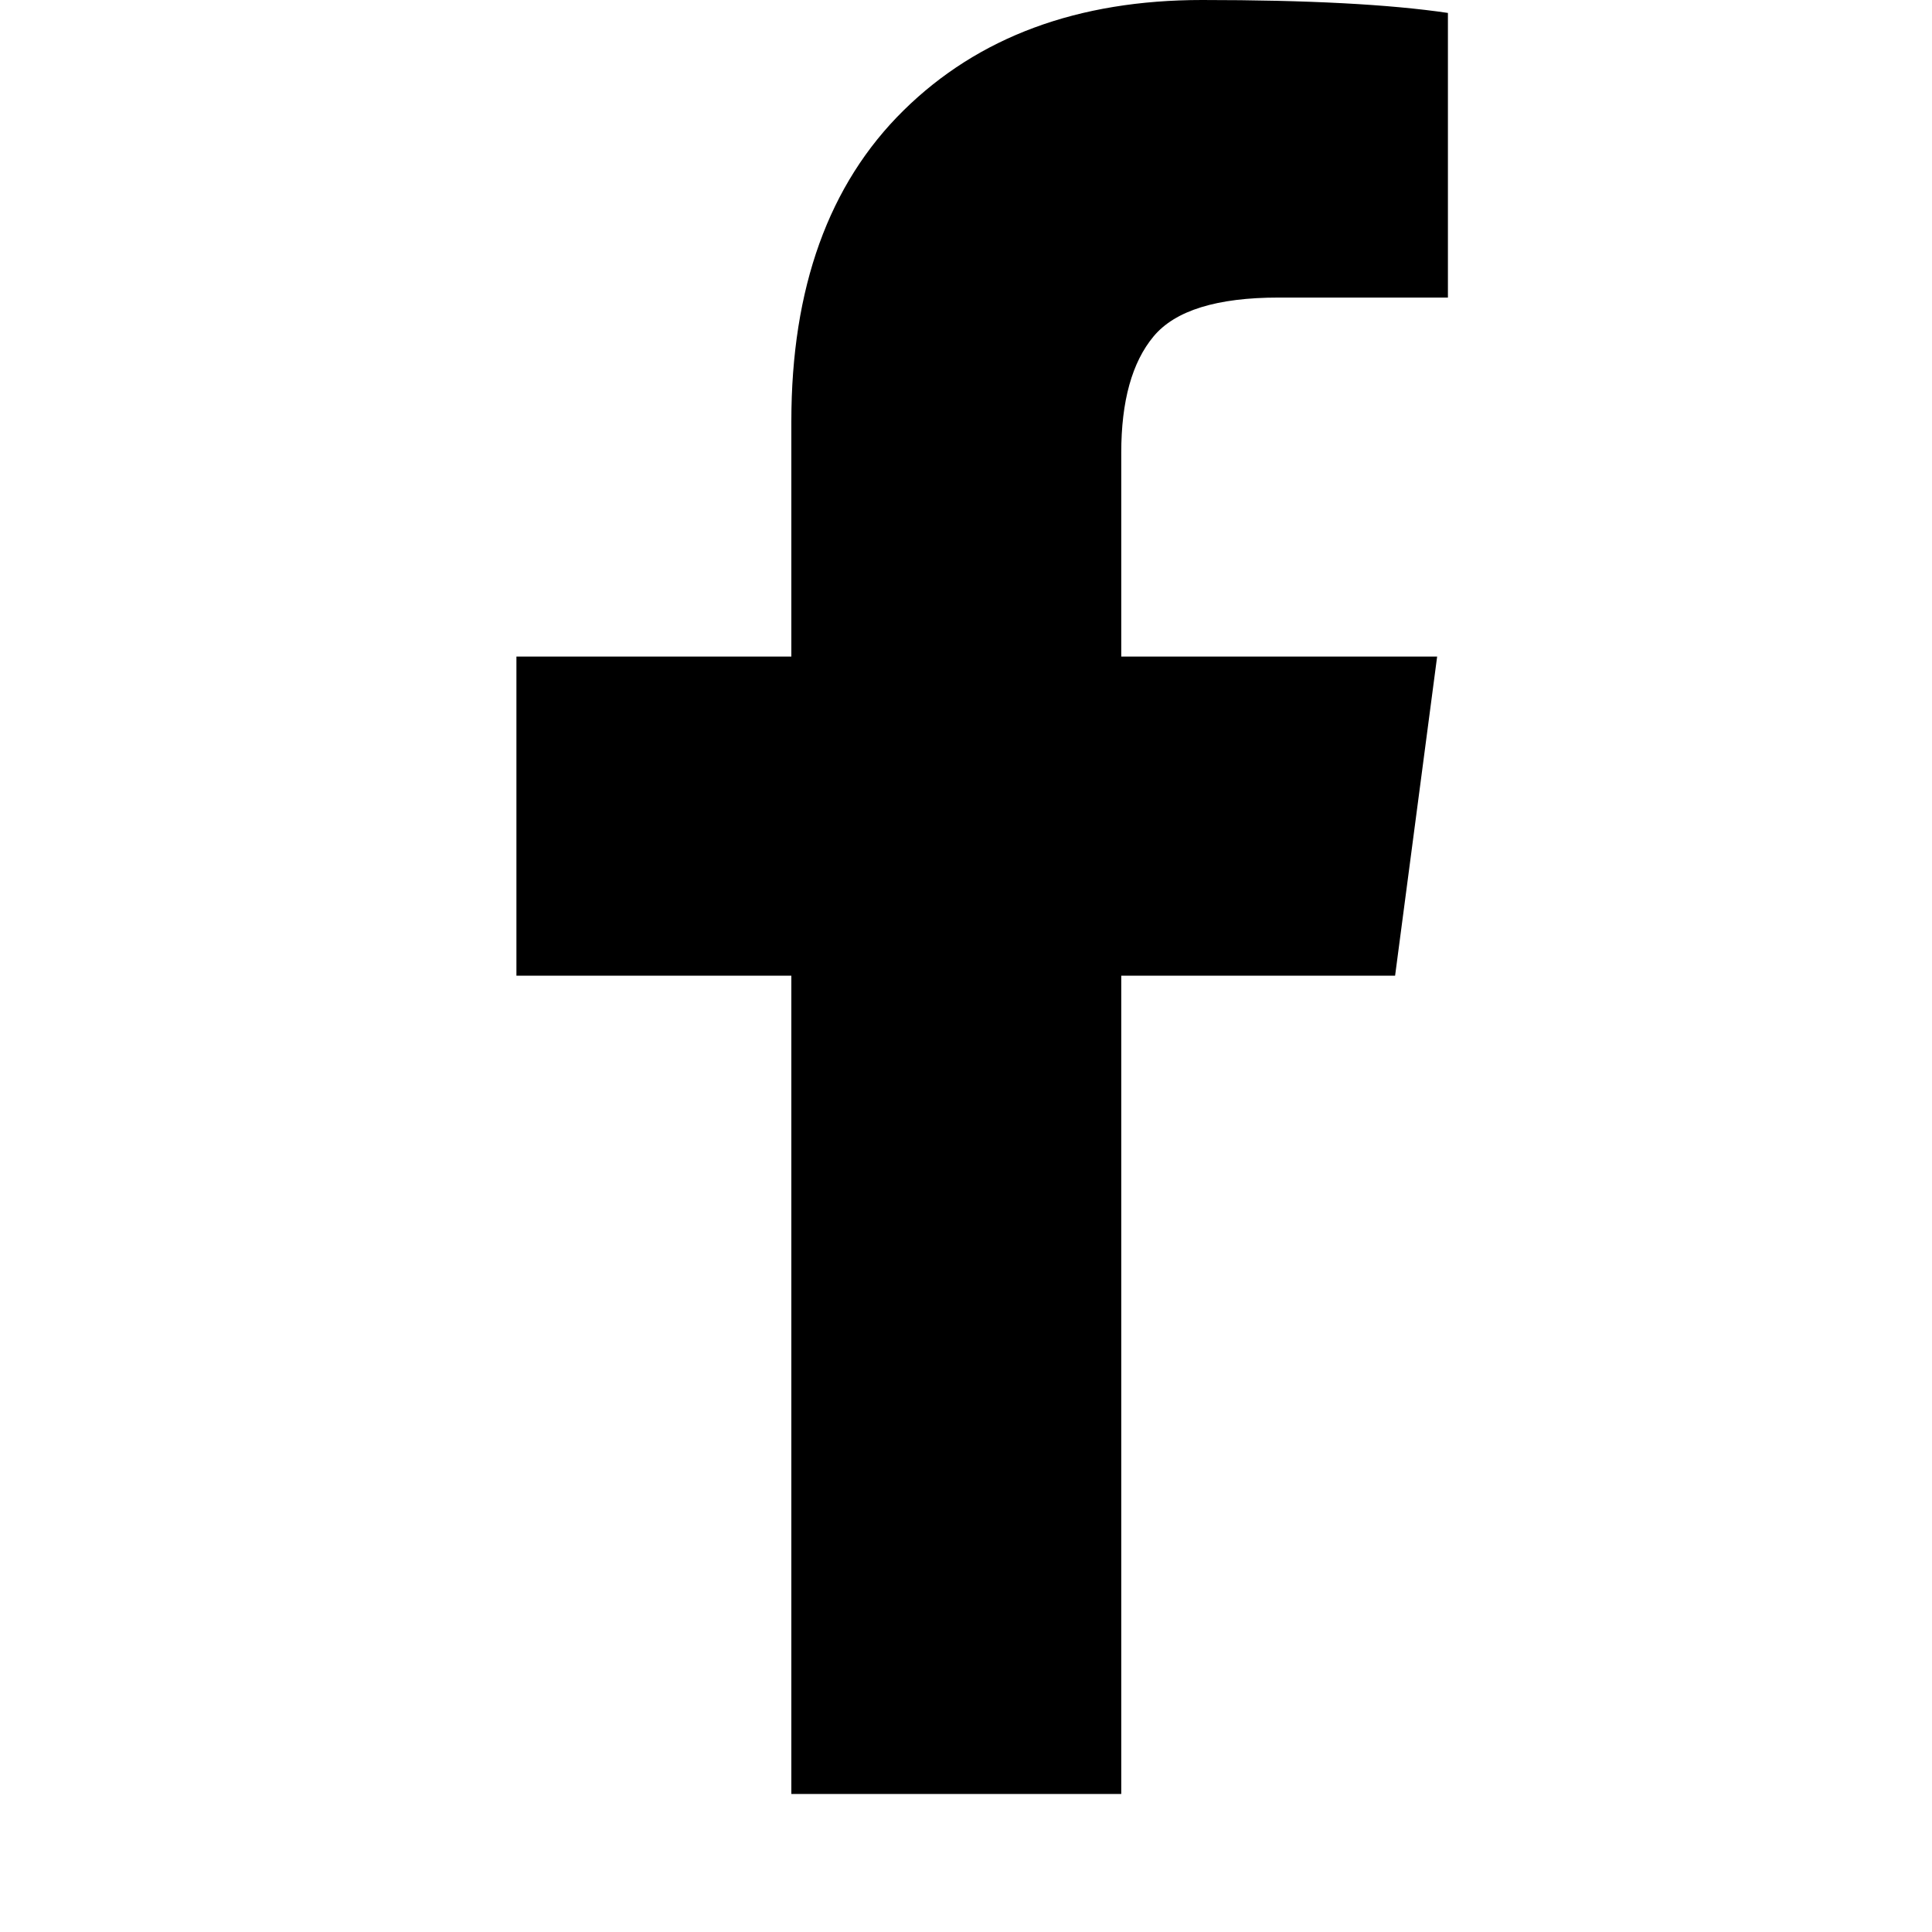
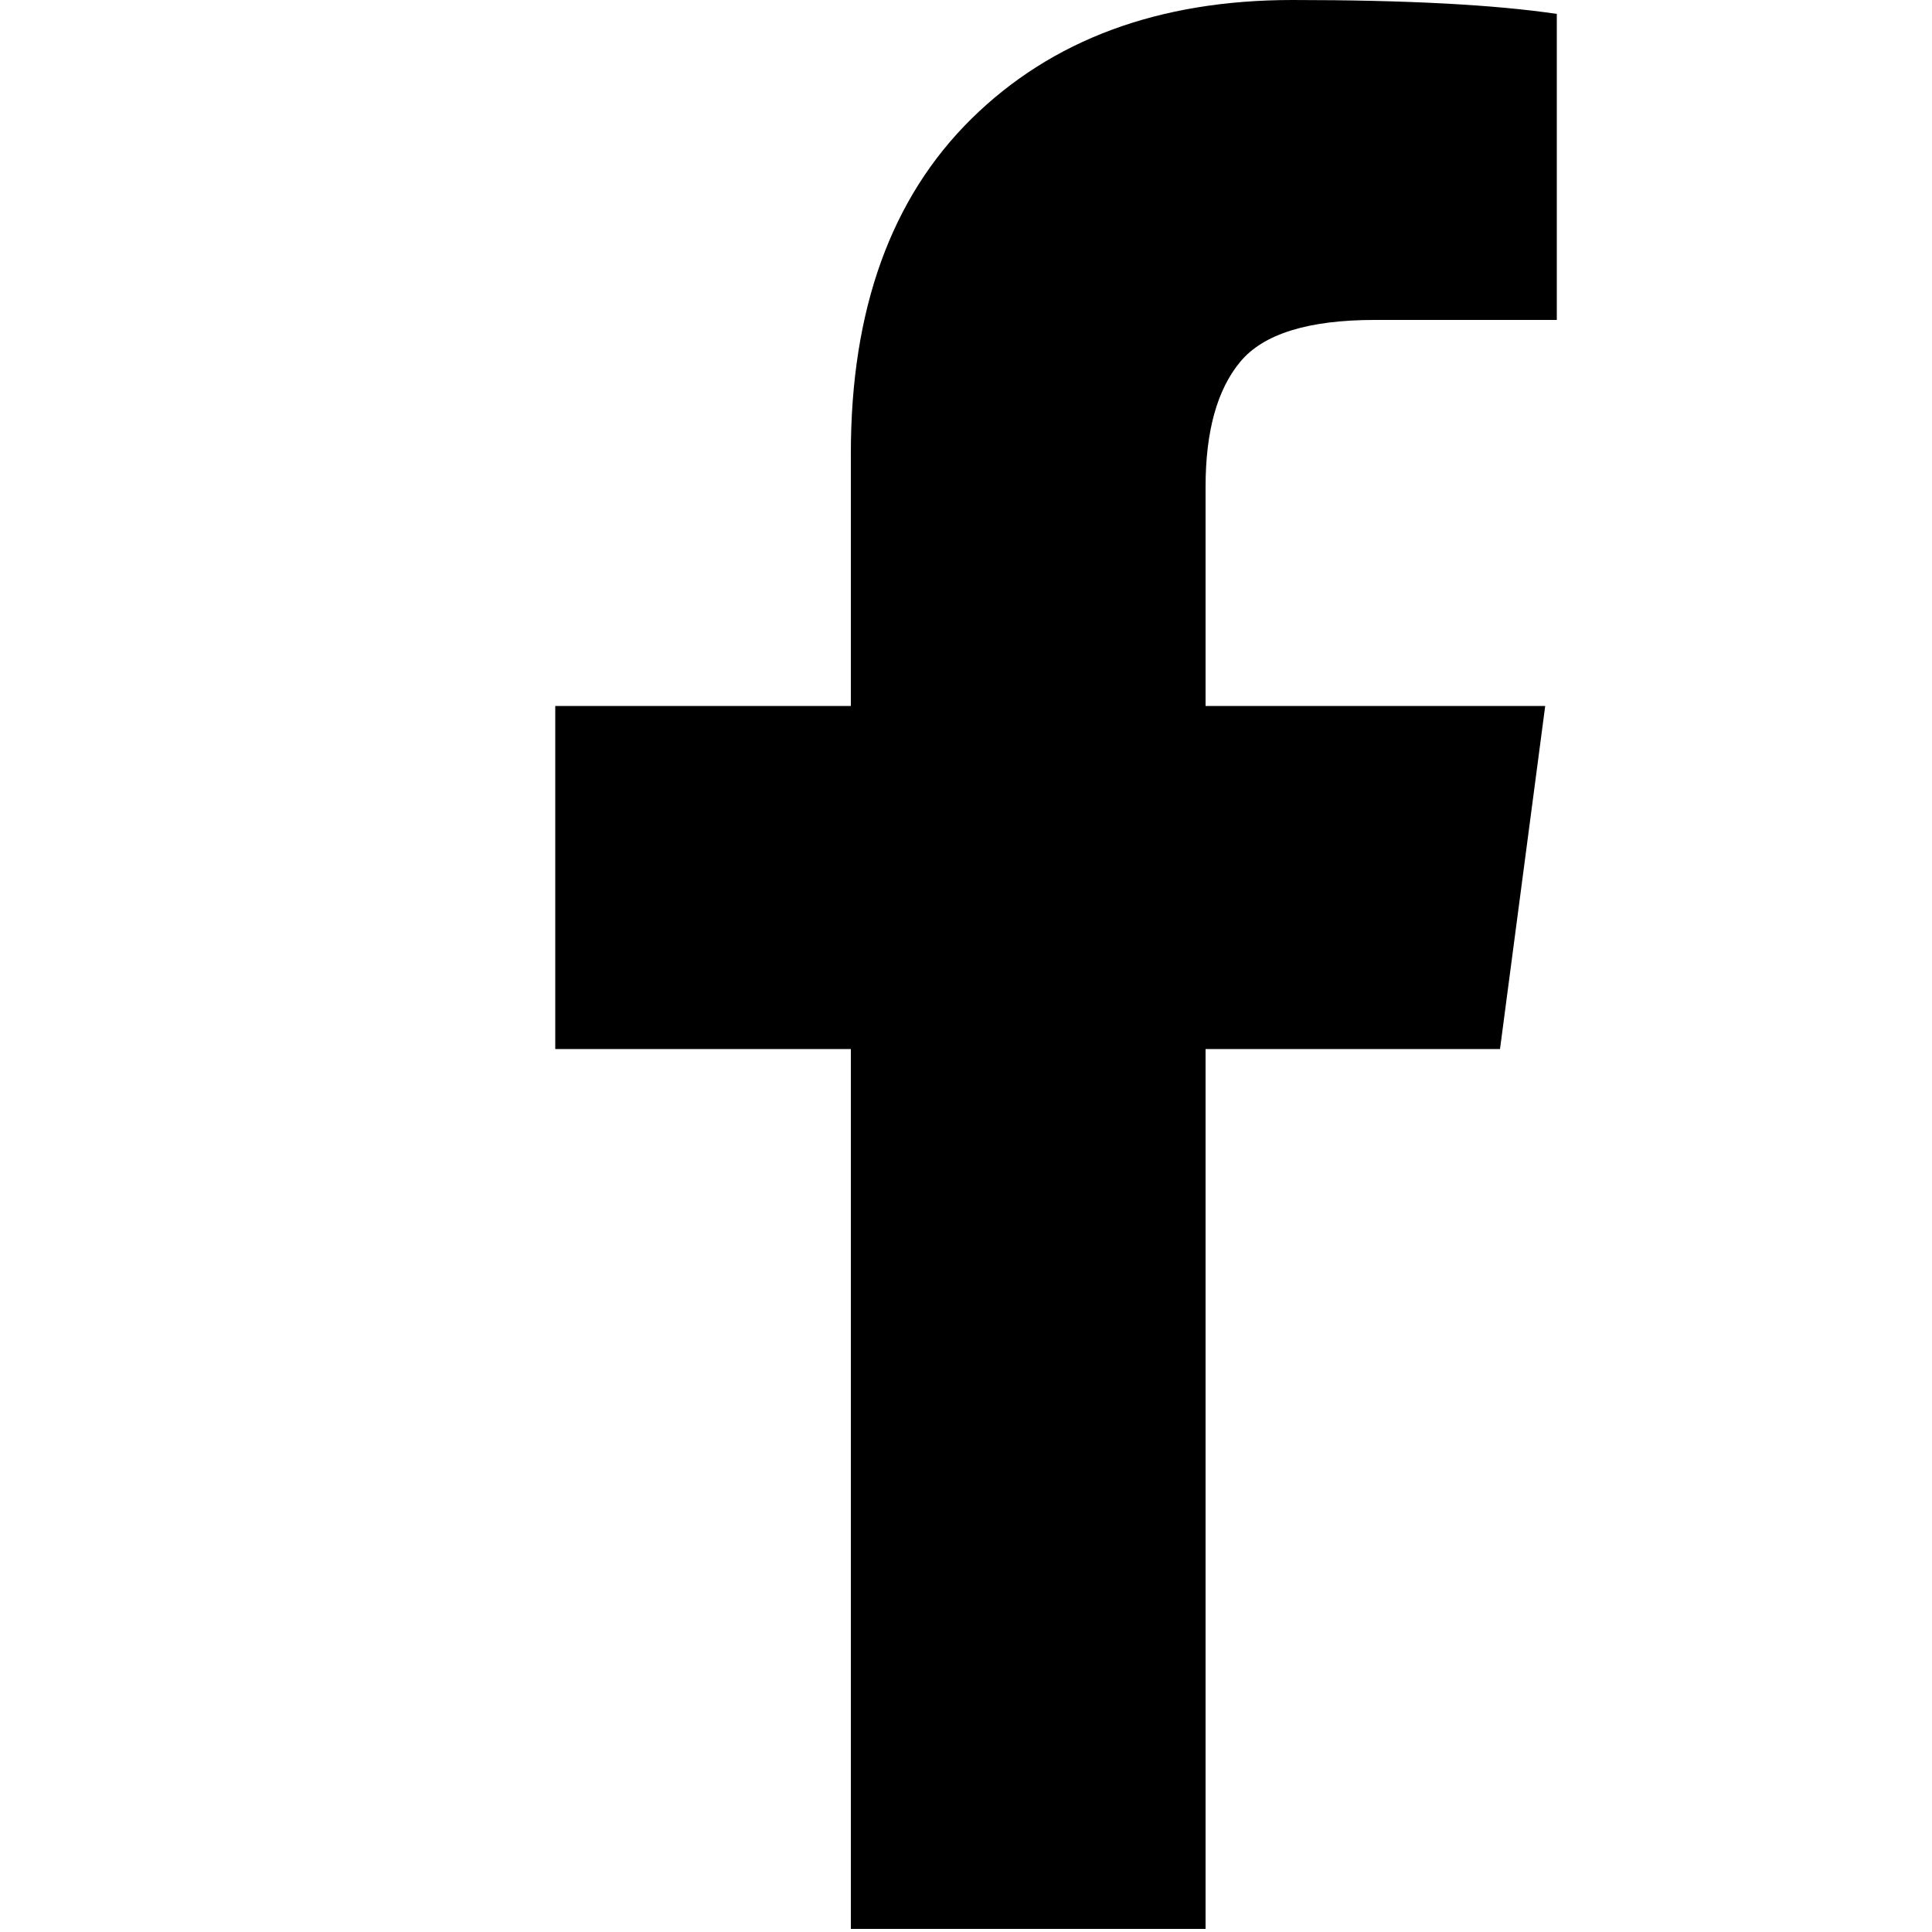
- <svg xmlns="http://www.w3.org/2000/svg" width="1792" height="1792" id="facebook">
-   <path d="M1343 12v264h-157q-86 0-116 36t-30 108v189h293l-39 296h-254v759H734V905H479V609h255V391q0-186 104-288.5T1115 0q147 0 228 12z" />
+ <svg xmlns="http://www.w3.org/2000/svg" id="facebook" version="1.1" viewBox="0 0 1666.67 1666.67">
+   <path d="M1343,12v264h-157c-57.33,0-96,12-116,36s-30,60-30,108v189h293l-39,296h-254v759h-306v-759h-255v-296h255v-218c0-124,34.67-220.17,104-288.5C907.33,34.17,999.67,0,1115,0c98,0,174,4,228,12Z" />
</svg>
